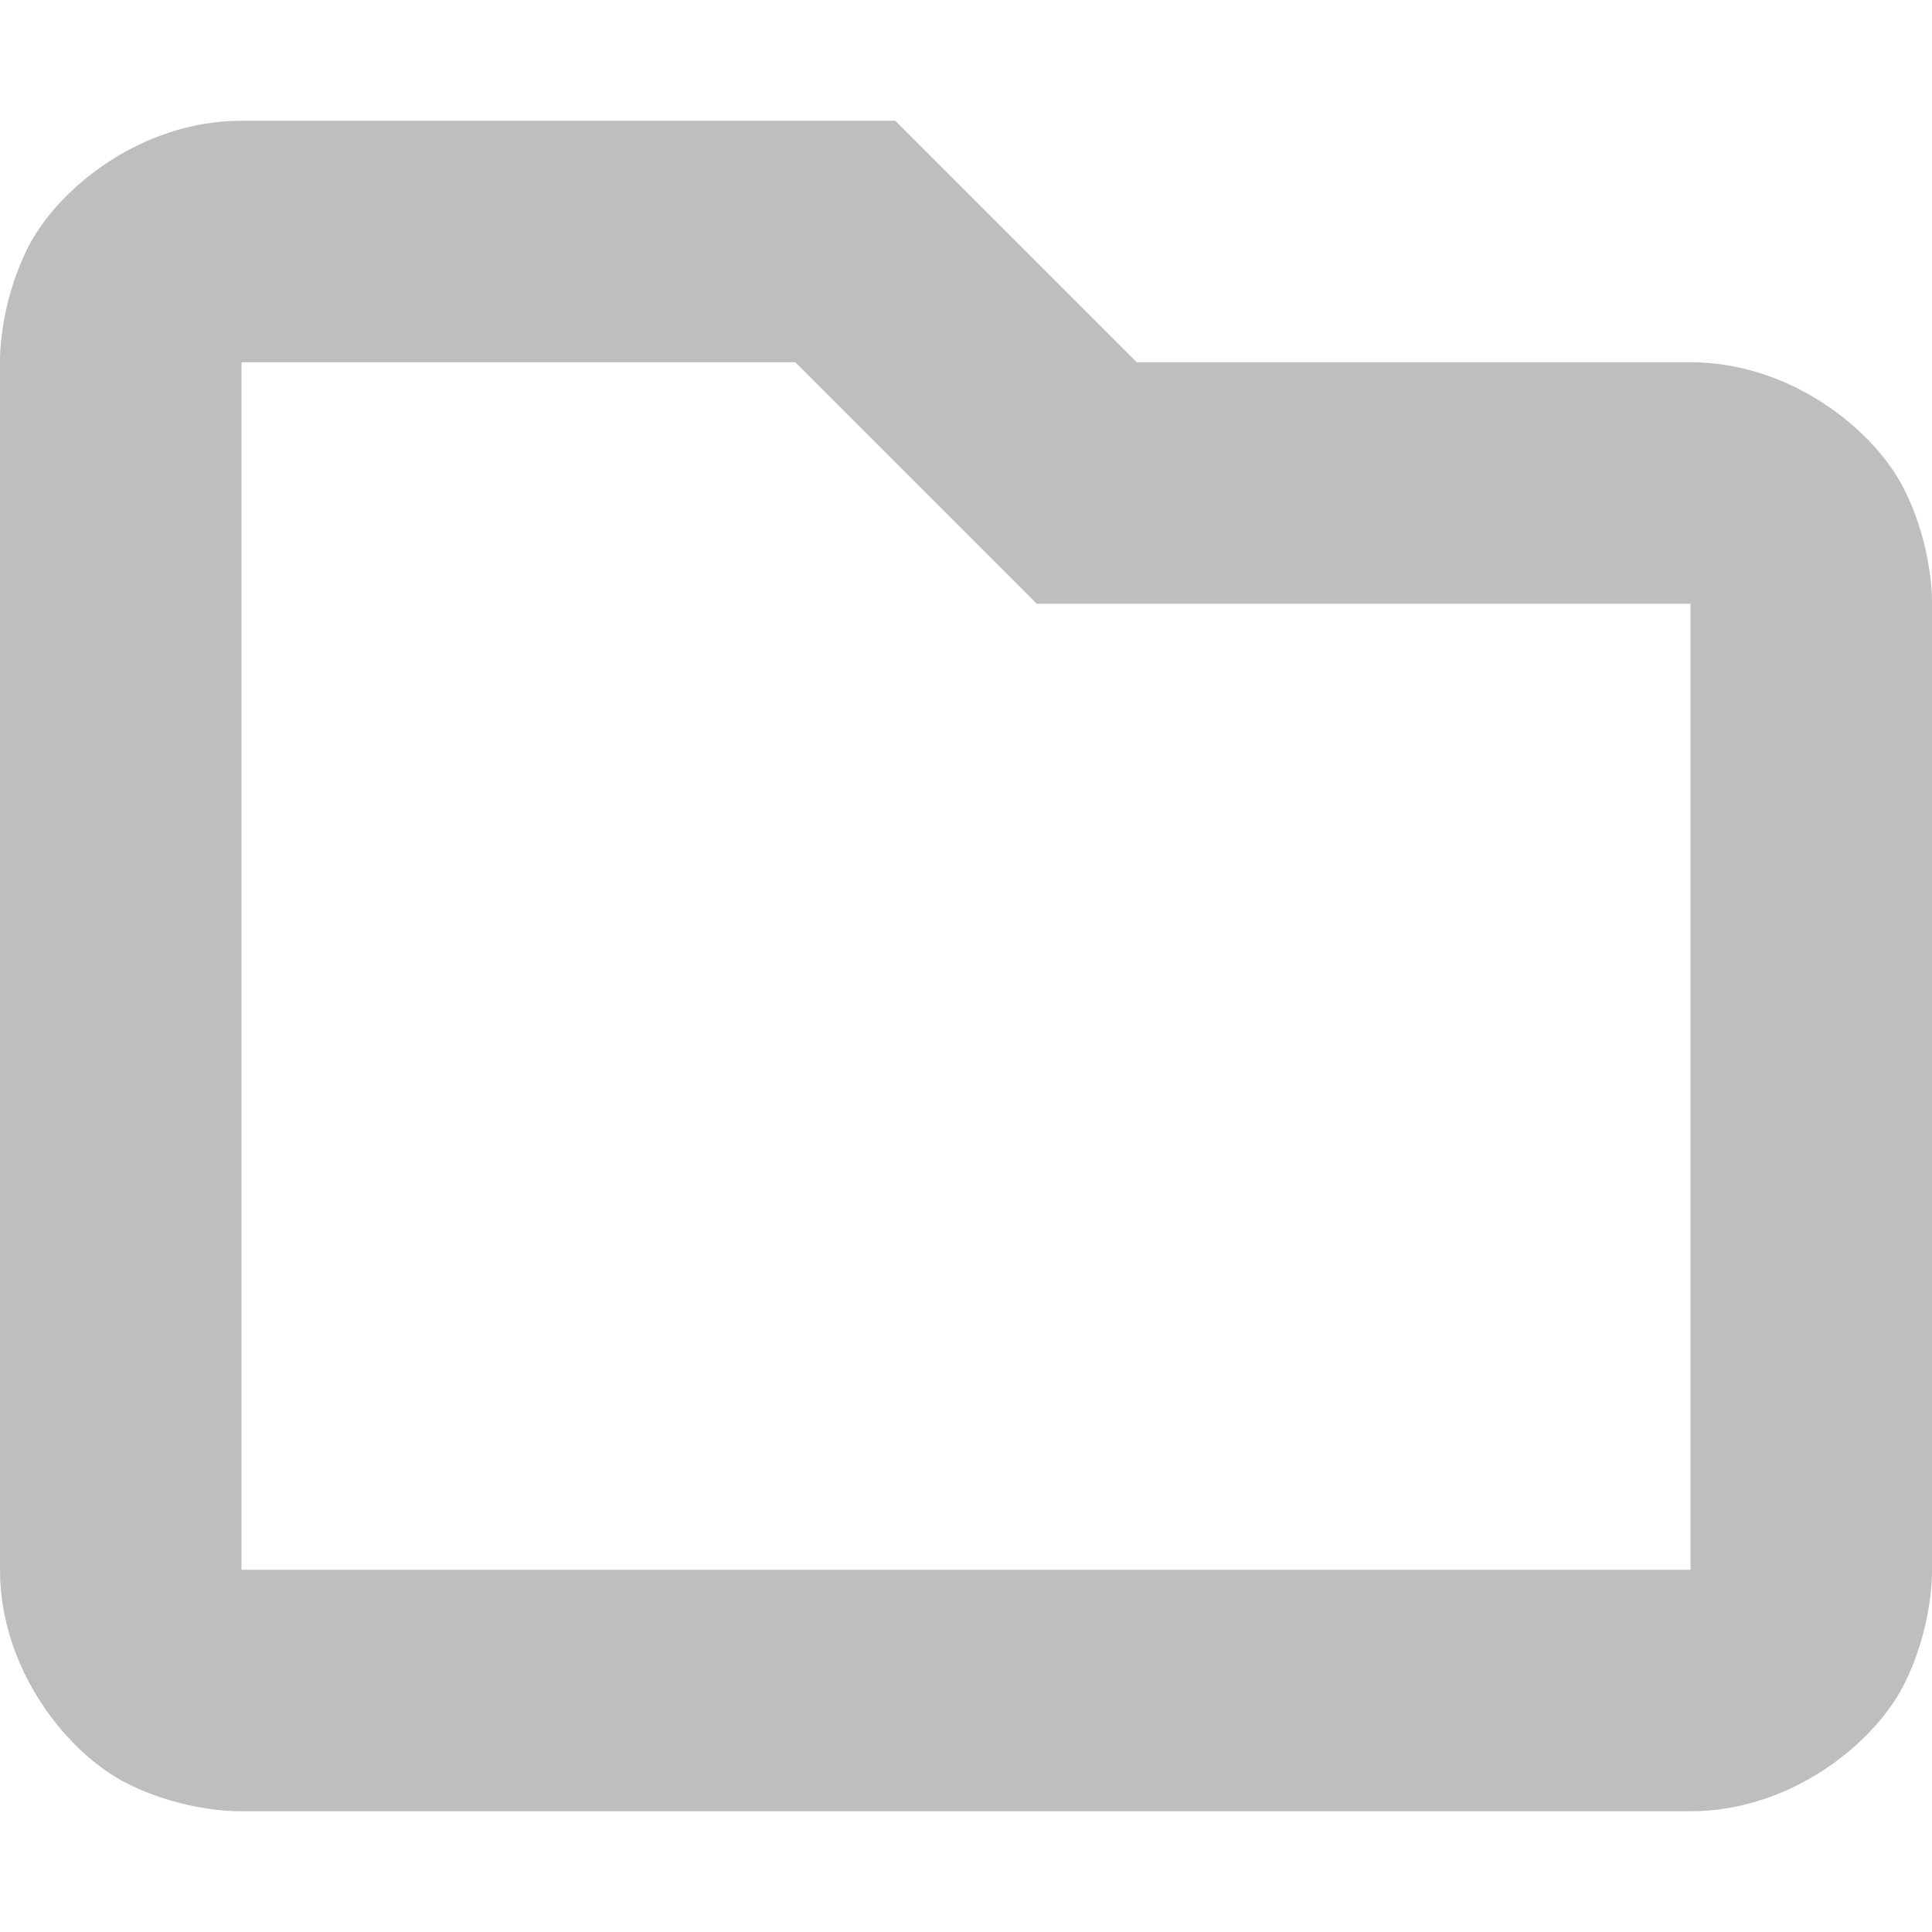
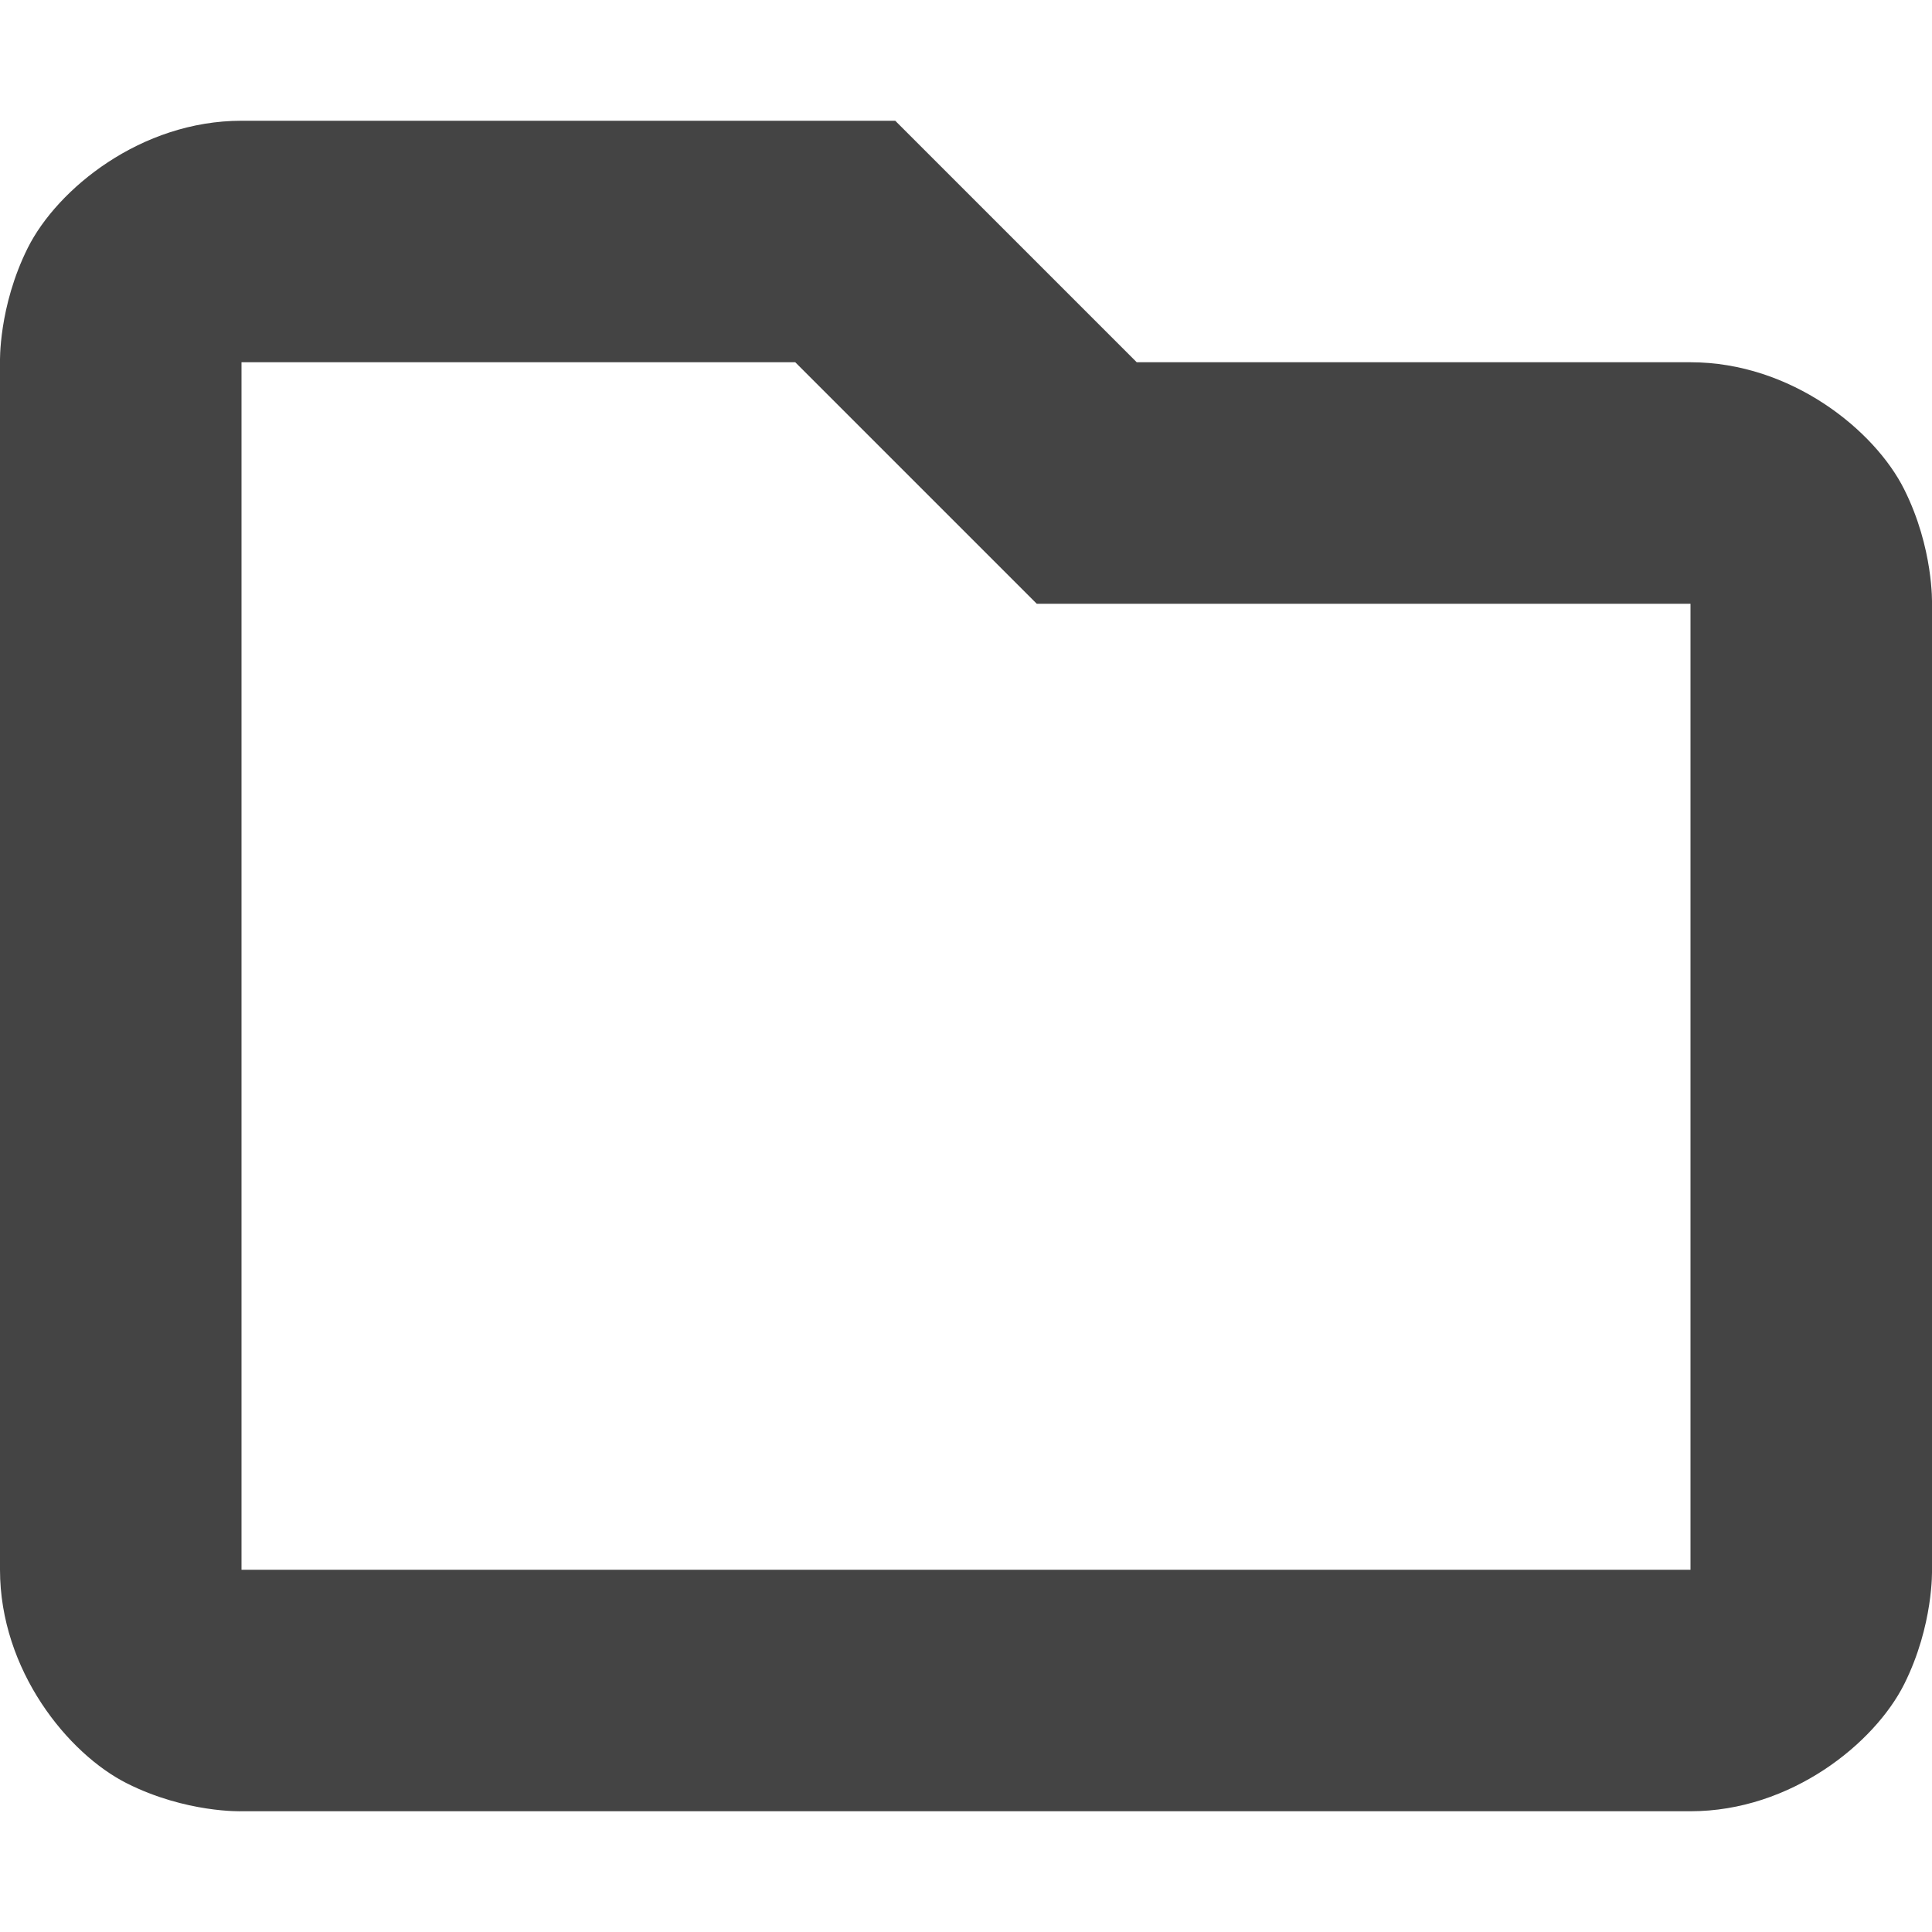
<svg xmlns="http://www.w3.org/2000/svg" width="16" height="16" version="1.1" viewBox="0 0 16 16">
  <g id="layer9" transform="translate(-61 -397)">
-     <path d="m63 398c-0.833 0-1.525 0.564-1.77 1.053-0.244 0.489-0.23 0.947-0.23 0.947v10c0 0.833 0.564 1.525 1.053 1.77s0.947 0.23 0.947 0.23h12c0.833 0 1.525-0.564 1.77-1.053 0.244-0.489 0.23-0.947 0.23-0.947v-8s0.014-0.459-0.23-0.947c-0.244-0.489-0.936-1.053-1.77-1.053h-4.586l-2-2zm0 2h4.586l2 2h5.414v8h-12z" style="fill-rule:evenodd;fill:#bebebe" />
+     <path fill="#444" fill-rule="evenodd" d="m63 398c-0.833 0-1.525 0.564-1.77 1.053-0.244 0.489-0.23 0.947-0.23 0.947v10c0 0.833 0.564 1.525 1.053 1.77s0.947 0.23 0.947 0.23h12c0.833 0 1.525-0.564 1.77-1.053 0.244-0.489 0.23-0.947 0.23-0.947v-8s0.014-0.459-0.23-0.947c-0.244-0.489-0.936-1.053-1.77-1.053h-4.586l-2-2zm0 2h4.586l2 2h5.414v8h-12z" />
  </g>
</svg>
